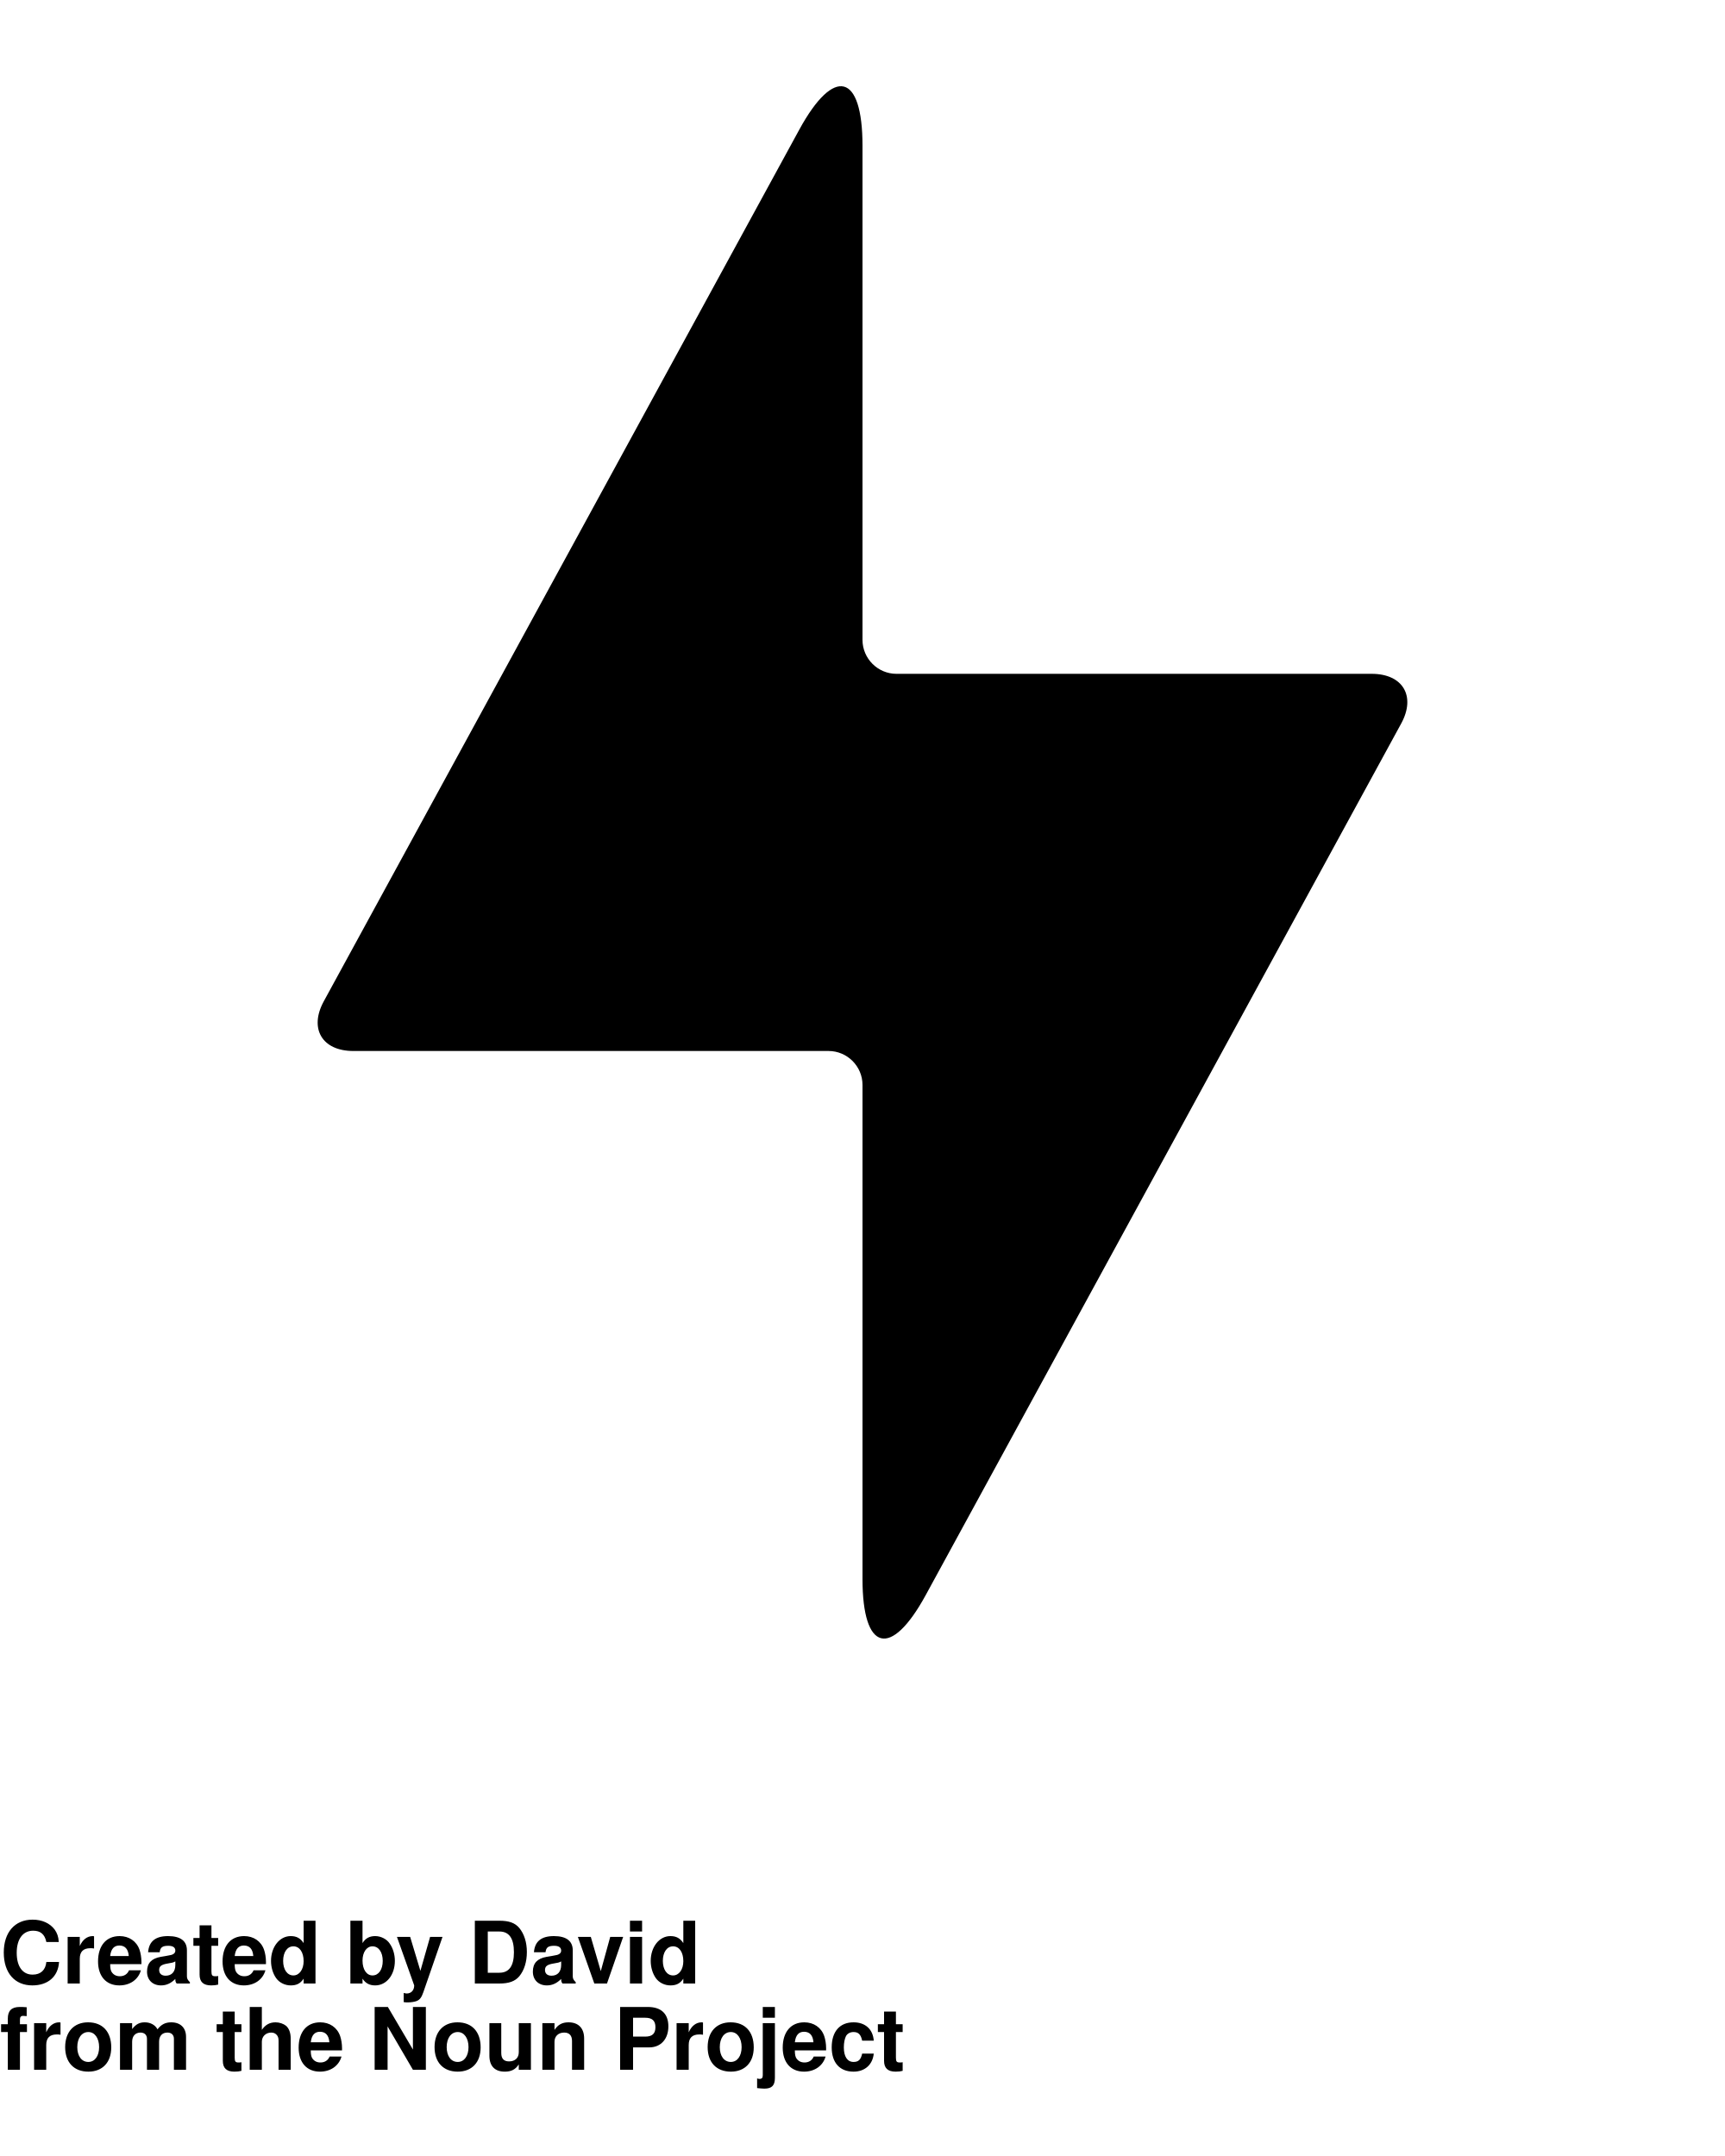
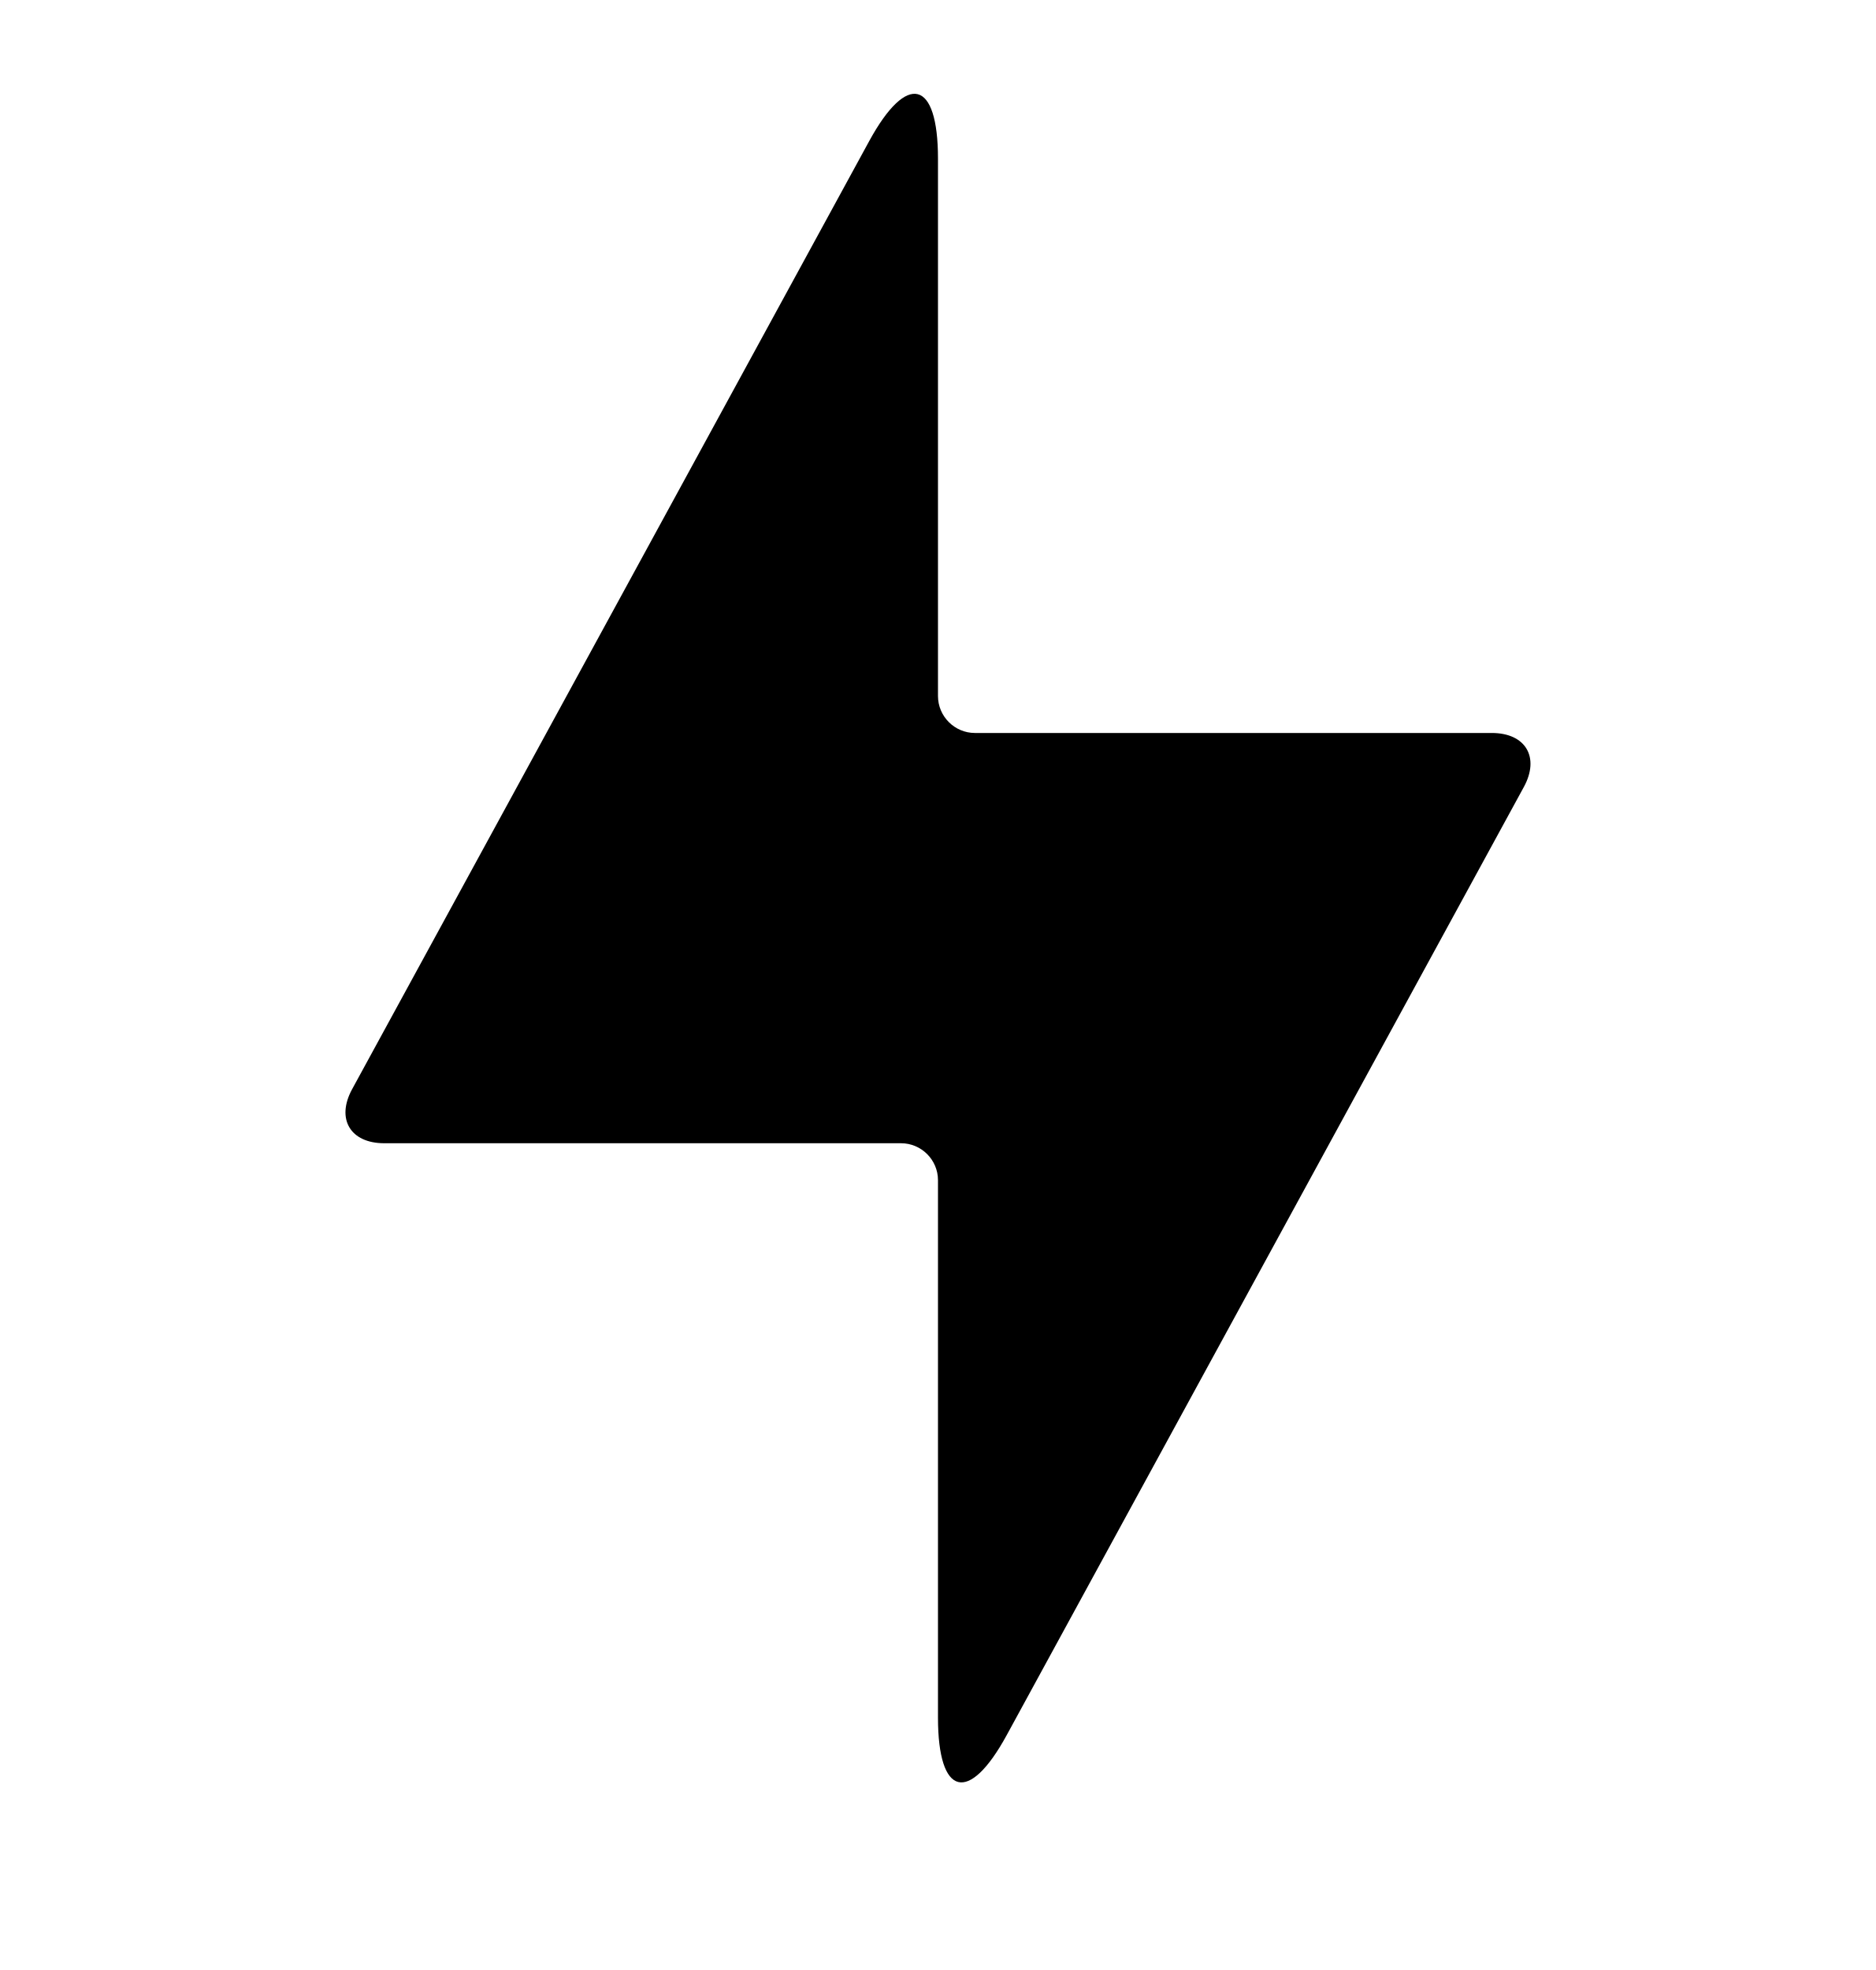
- <svg xmlns="http://www.w3.org/2000/svg" version="1.1" x="0px" y="0px" viewBox="0 0 100 125" enable-background="new 0 0 100 100" xml:space="preserve">
+ <svg xmlns="http://www.w3.org/2000/svg" version="1.1" x="0px" y="0px" viewBox="0 0 100 105" enable-background="new 0 0 100 100" xml:space="preserve">
  <path d="M79.52,39.067H66.4H51.968c-1.083,0-1.968-0.887-1.968-1.969V19.932V8.453c0-4.21-1.649-4.63-3.666-0.934L33.6,30.867  L18.77,58.053c-0.864,1.584-0.095,2.881,1.71,2.881h13.119c8.2,0,14.432,0,14.432,0c1.082,0,1.969,0.885,1.969,1.967v17.168v11.479  c0,4.209,1.648,4.629,3.664,0.933L66.4,69.134l14.83-27.188C82.093,40.362,81.325,39.067,79.52,39.067z" />
  <text x="0" y="115" fill="#000000" font-size="5px" font-weight="bold" font-family="'Helvetica Neue', Helvetica, Arial-Unicode, Arial, Sans-serif">Created by David</text>
  <text x="0" y="120" fill="#000000" font-size="5px" font-weight="bold" font-family="'Helvetica Neue', Helvetica, Arial-Unicode, Arial, Sans-serif">from the Noun Project</text>
</svg>
